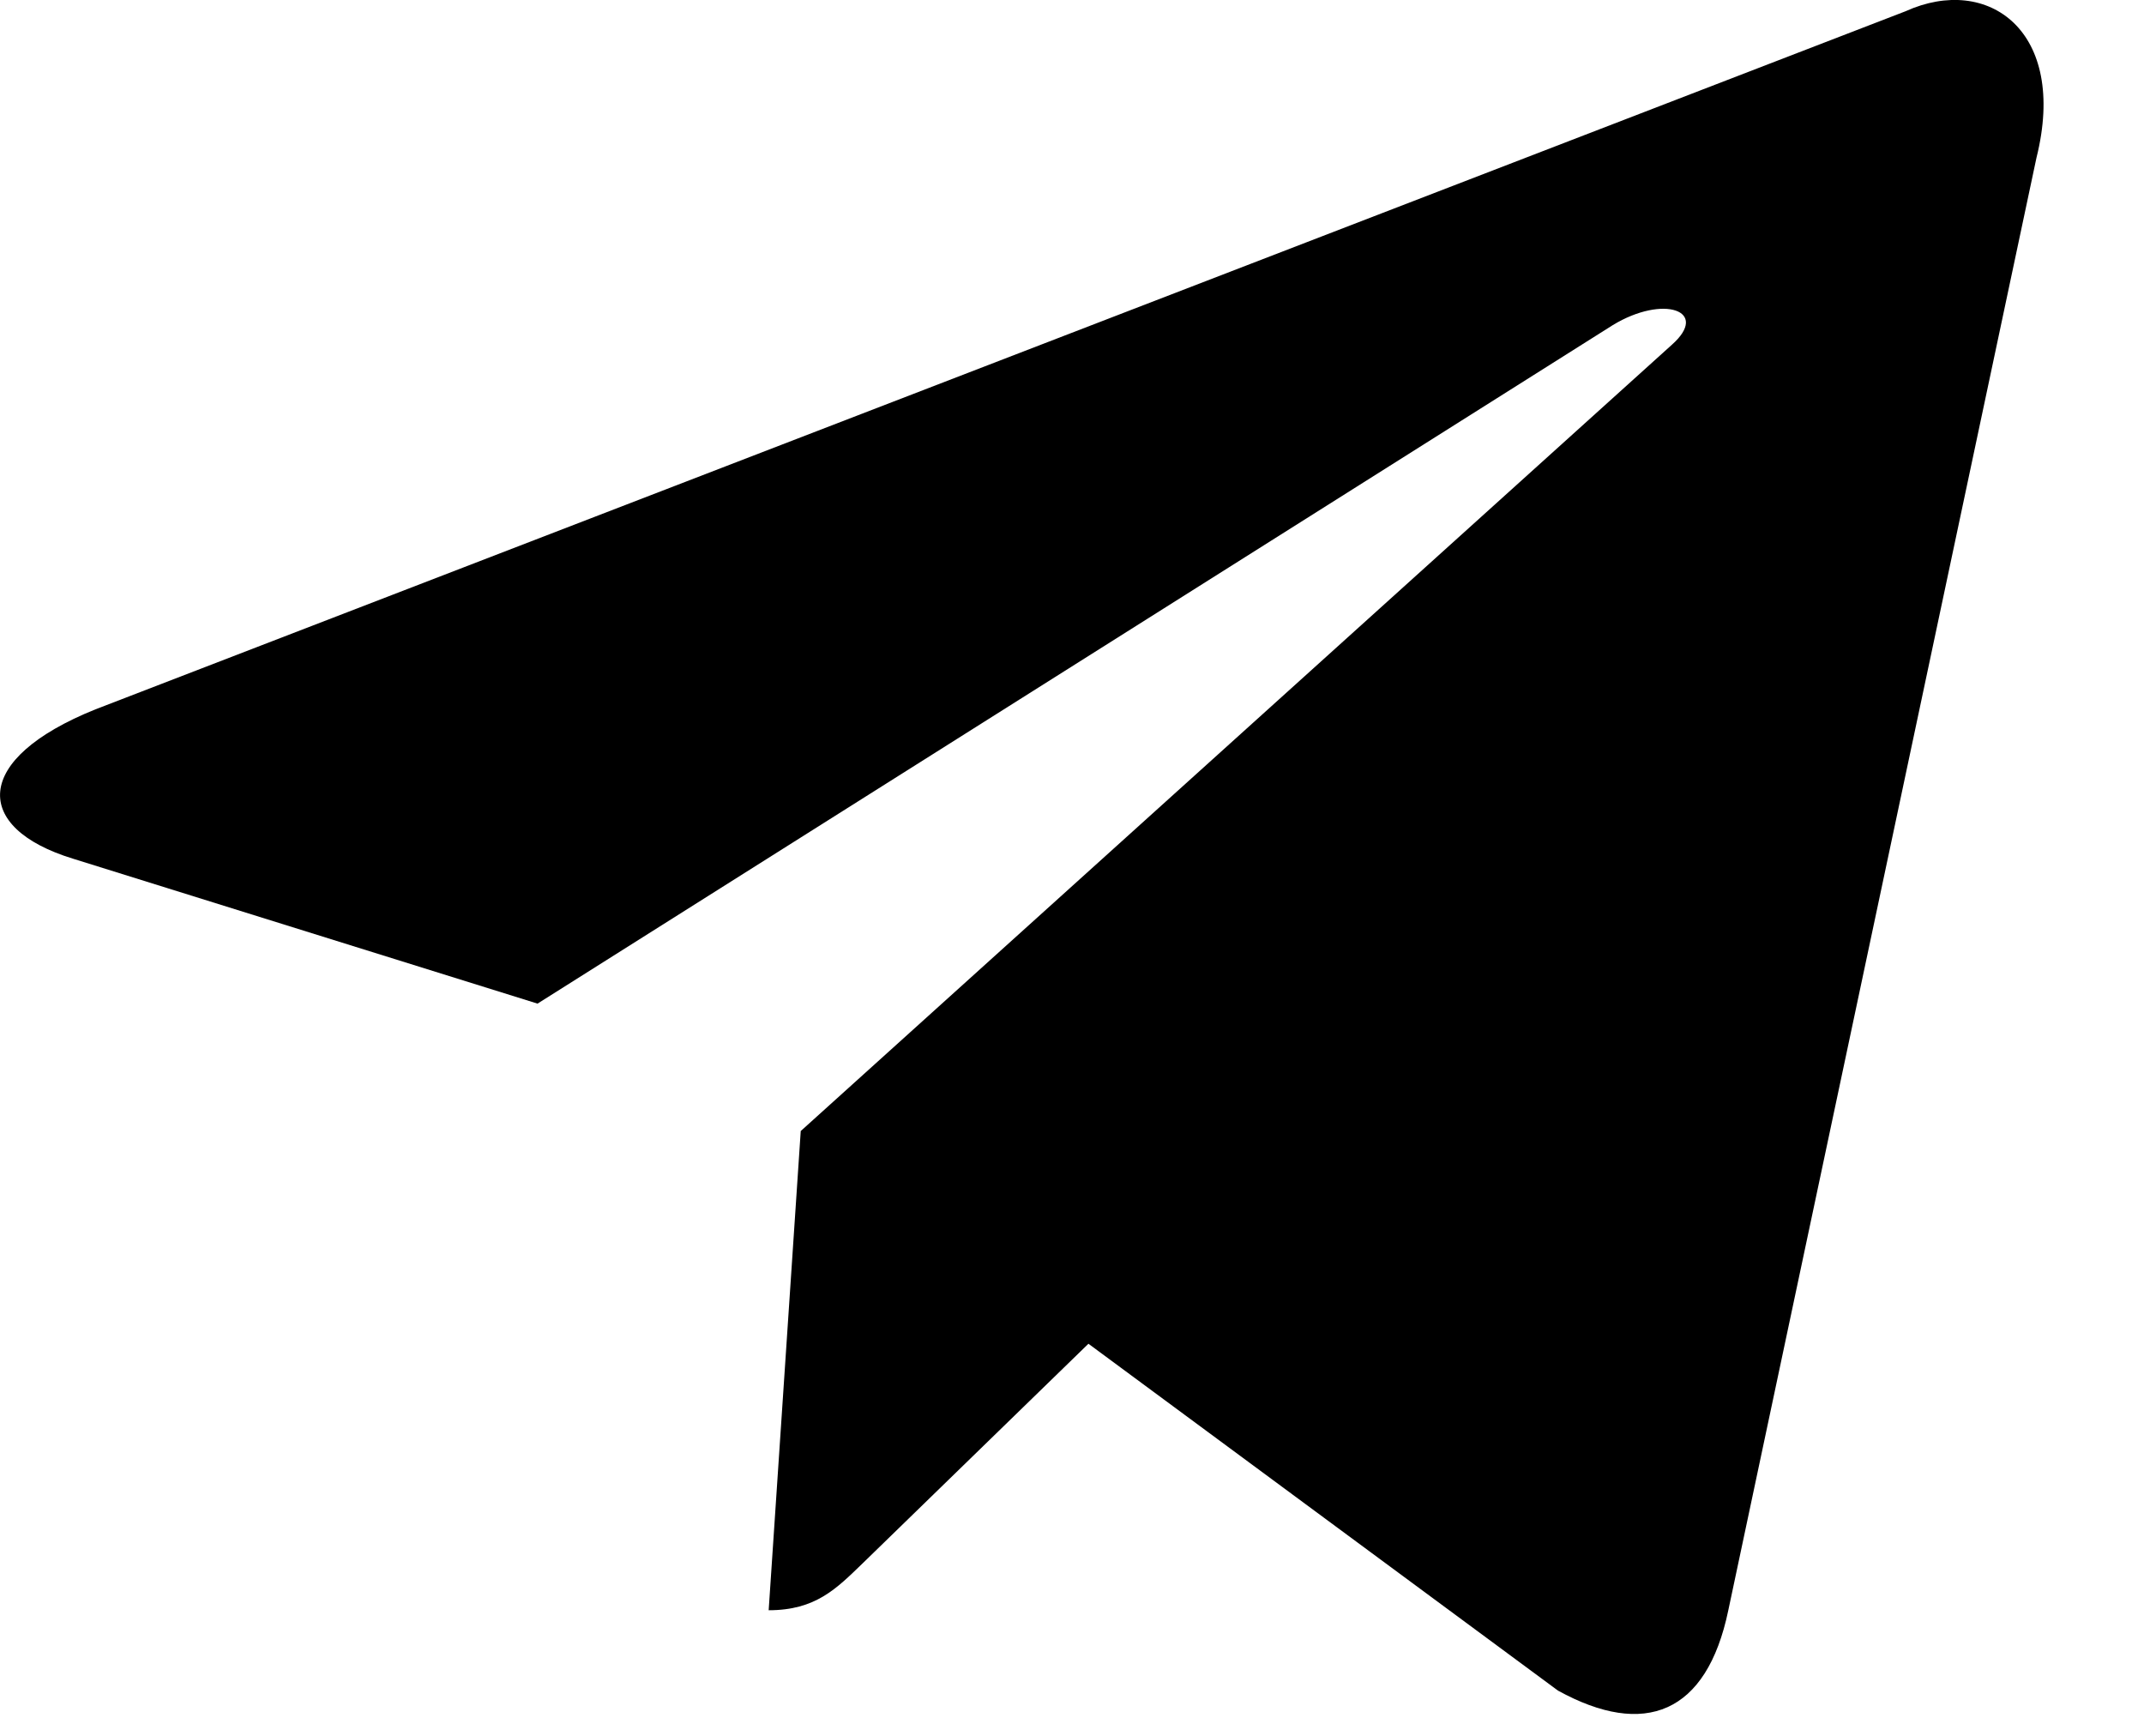
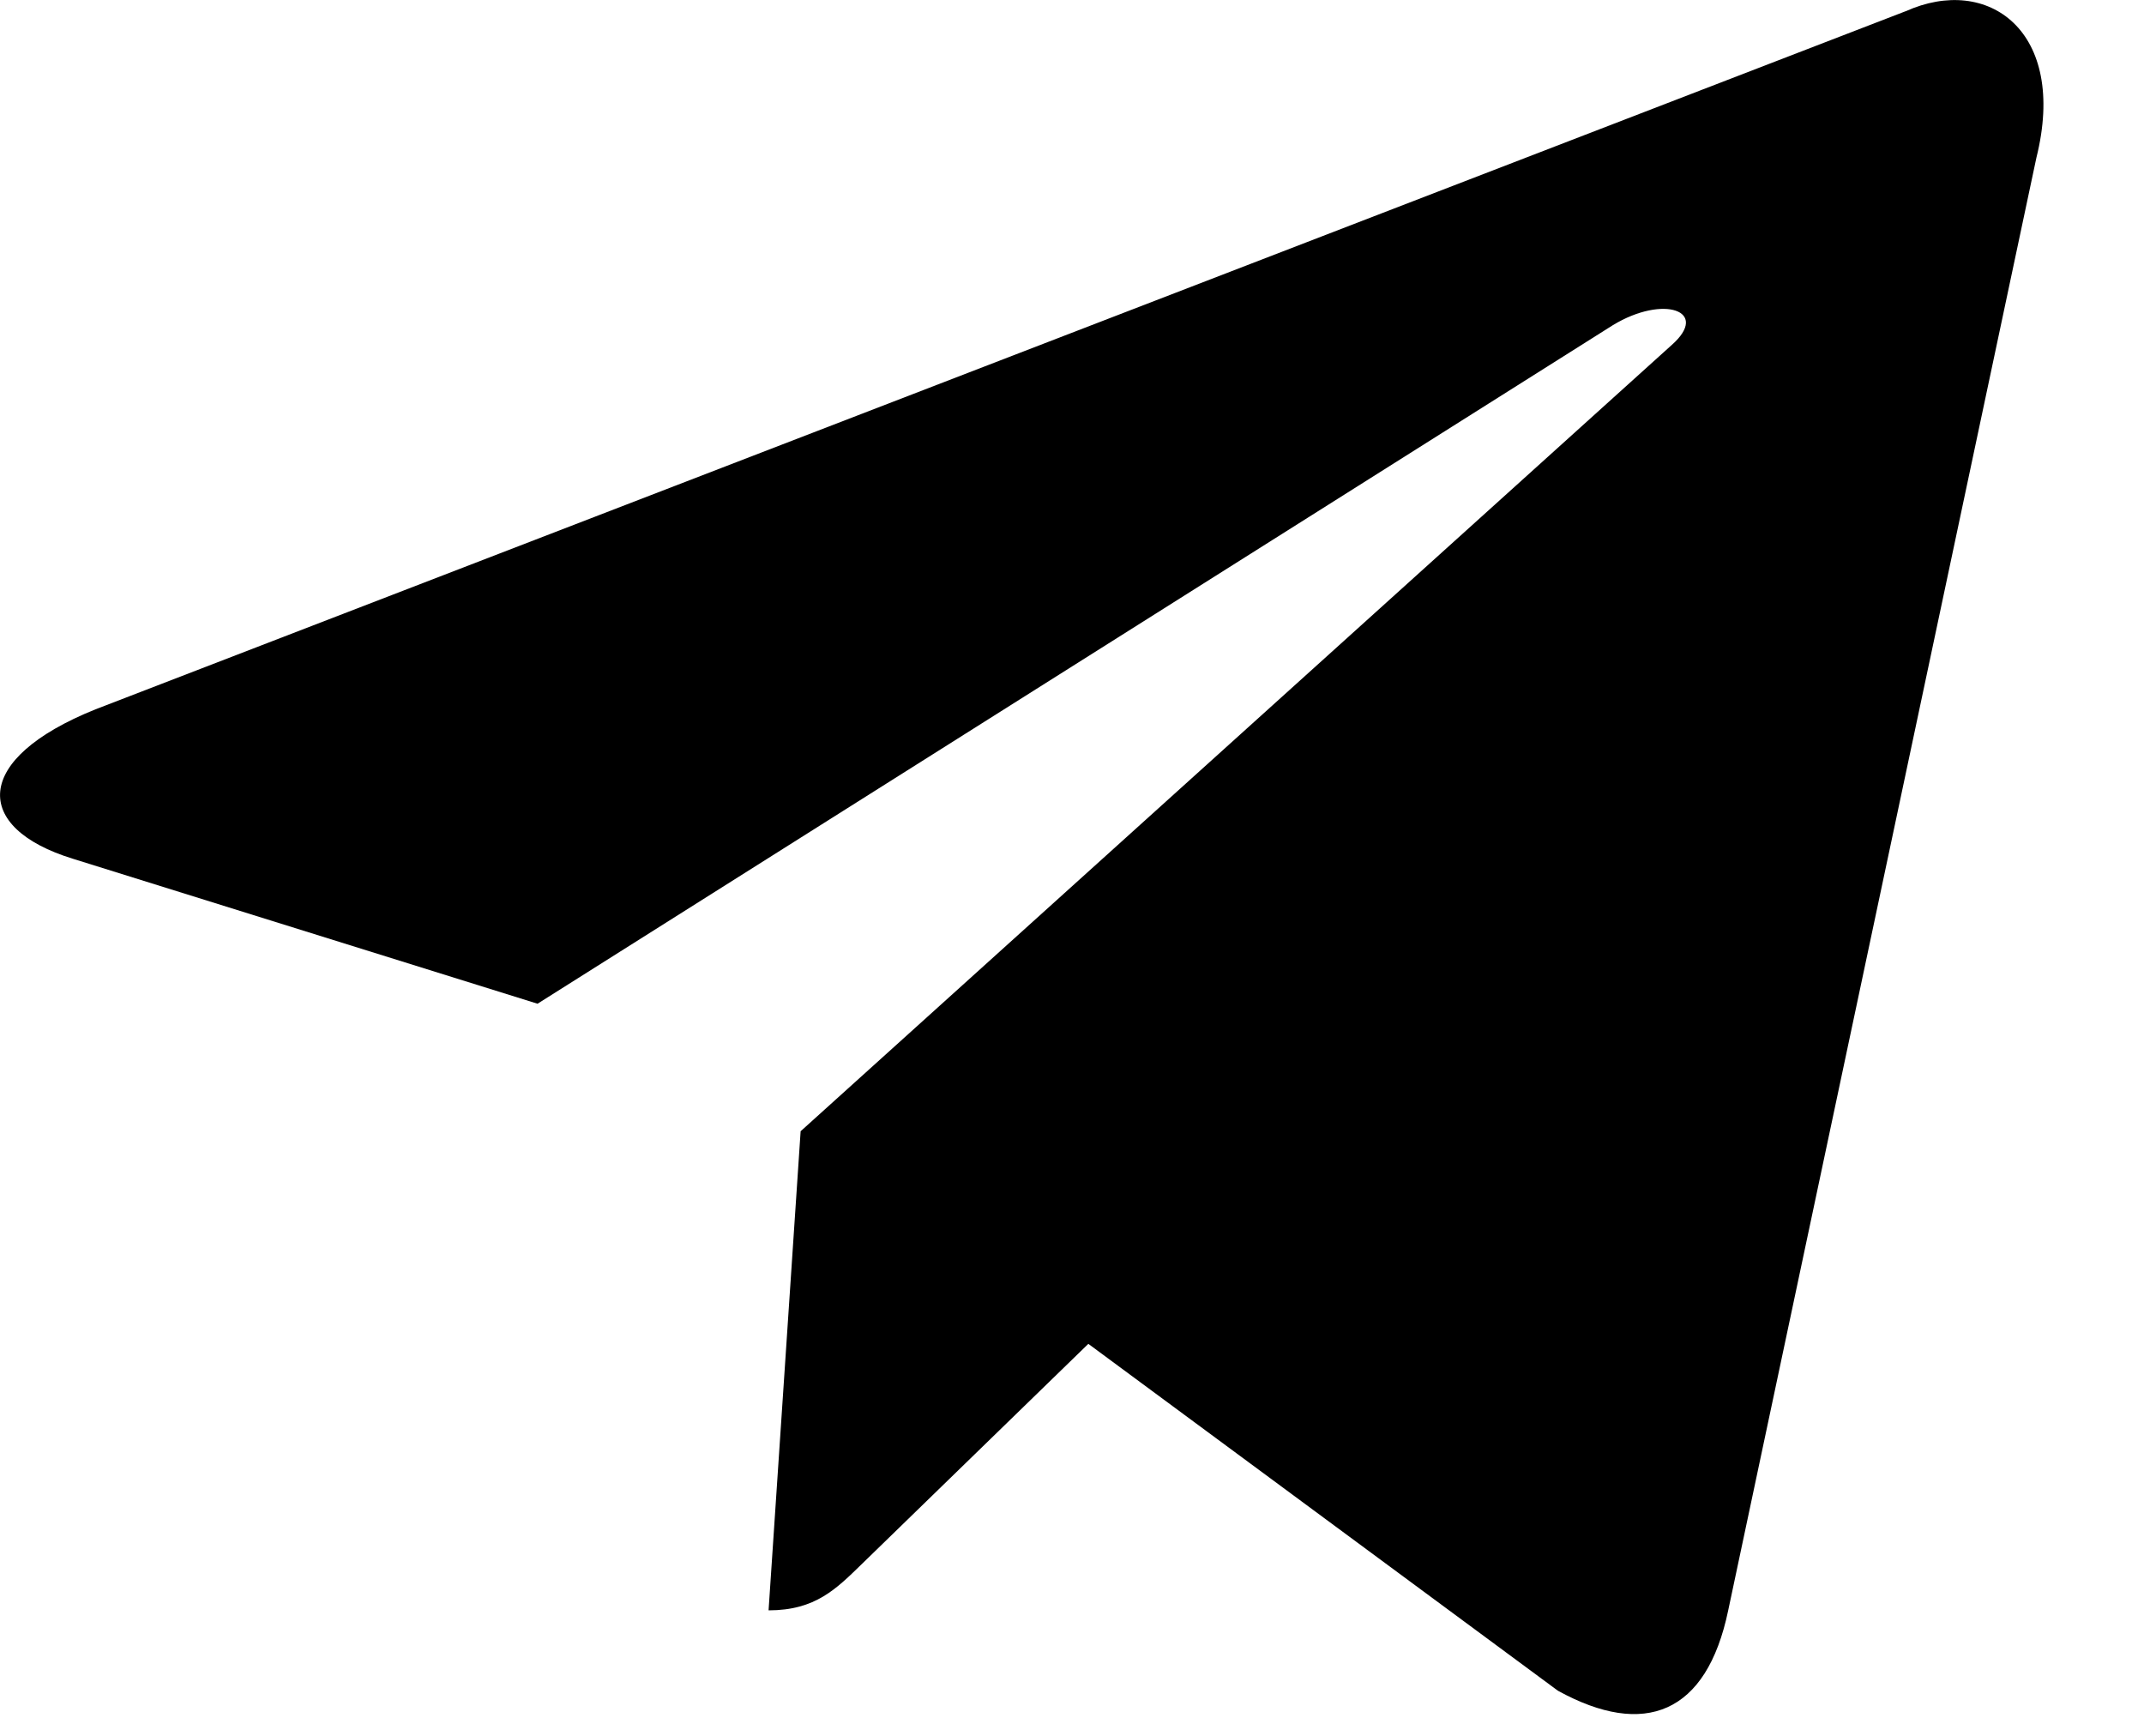
- <svg xmlns="http://www.w3.org/2000/svg" width="21" height="17" viewBox="0 0 21 17" fill="none">
-   <path fill="currentColor" d="M18.665 0.11L0.935 6.947C-0.275 7.433 -0.268 8.108 0.713 8.409L5.265 9.829L15.797 3.184C16.295 2.881 16.75 3.044 16.376 3.376L7.843 11.077H7.841L7.843 11.078L7.529 15.77C7.989 15.77 8.192 15.559 8.45 15.31L10.661 13.16L15.26 16.557C16.108 17.024 16.717 16.784 16.928 15.772L19.947 1.544C20.256 0.305 19.474 -0.256 18.665 0.11V0.11Z" />
+ <svg xmlns="http://www.w3.org/2000/svg" width="21" height="17" fill="none">
+   <path fill="currentColor" d="M18.665.11L.935 6.947C-.275 7.433-.268 8.108.713 8.41l4.552 1.42 10.532-6.645c.498-.303.953-.14.579.192l-8.533 7.701H7.84l.002.001-.314 4.692c.46 0 .663-.21.92-.46l2.212-2.15 4.599 3.397c.848.467 1.457.227 1.668-.785l3.019-14.228c.309-1.239-.473-1.8-1.282-1.434z" />
</svg>
